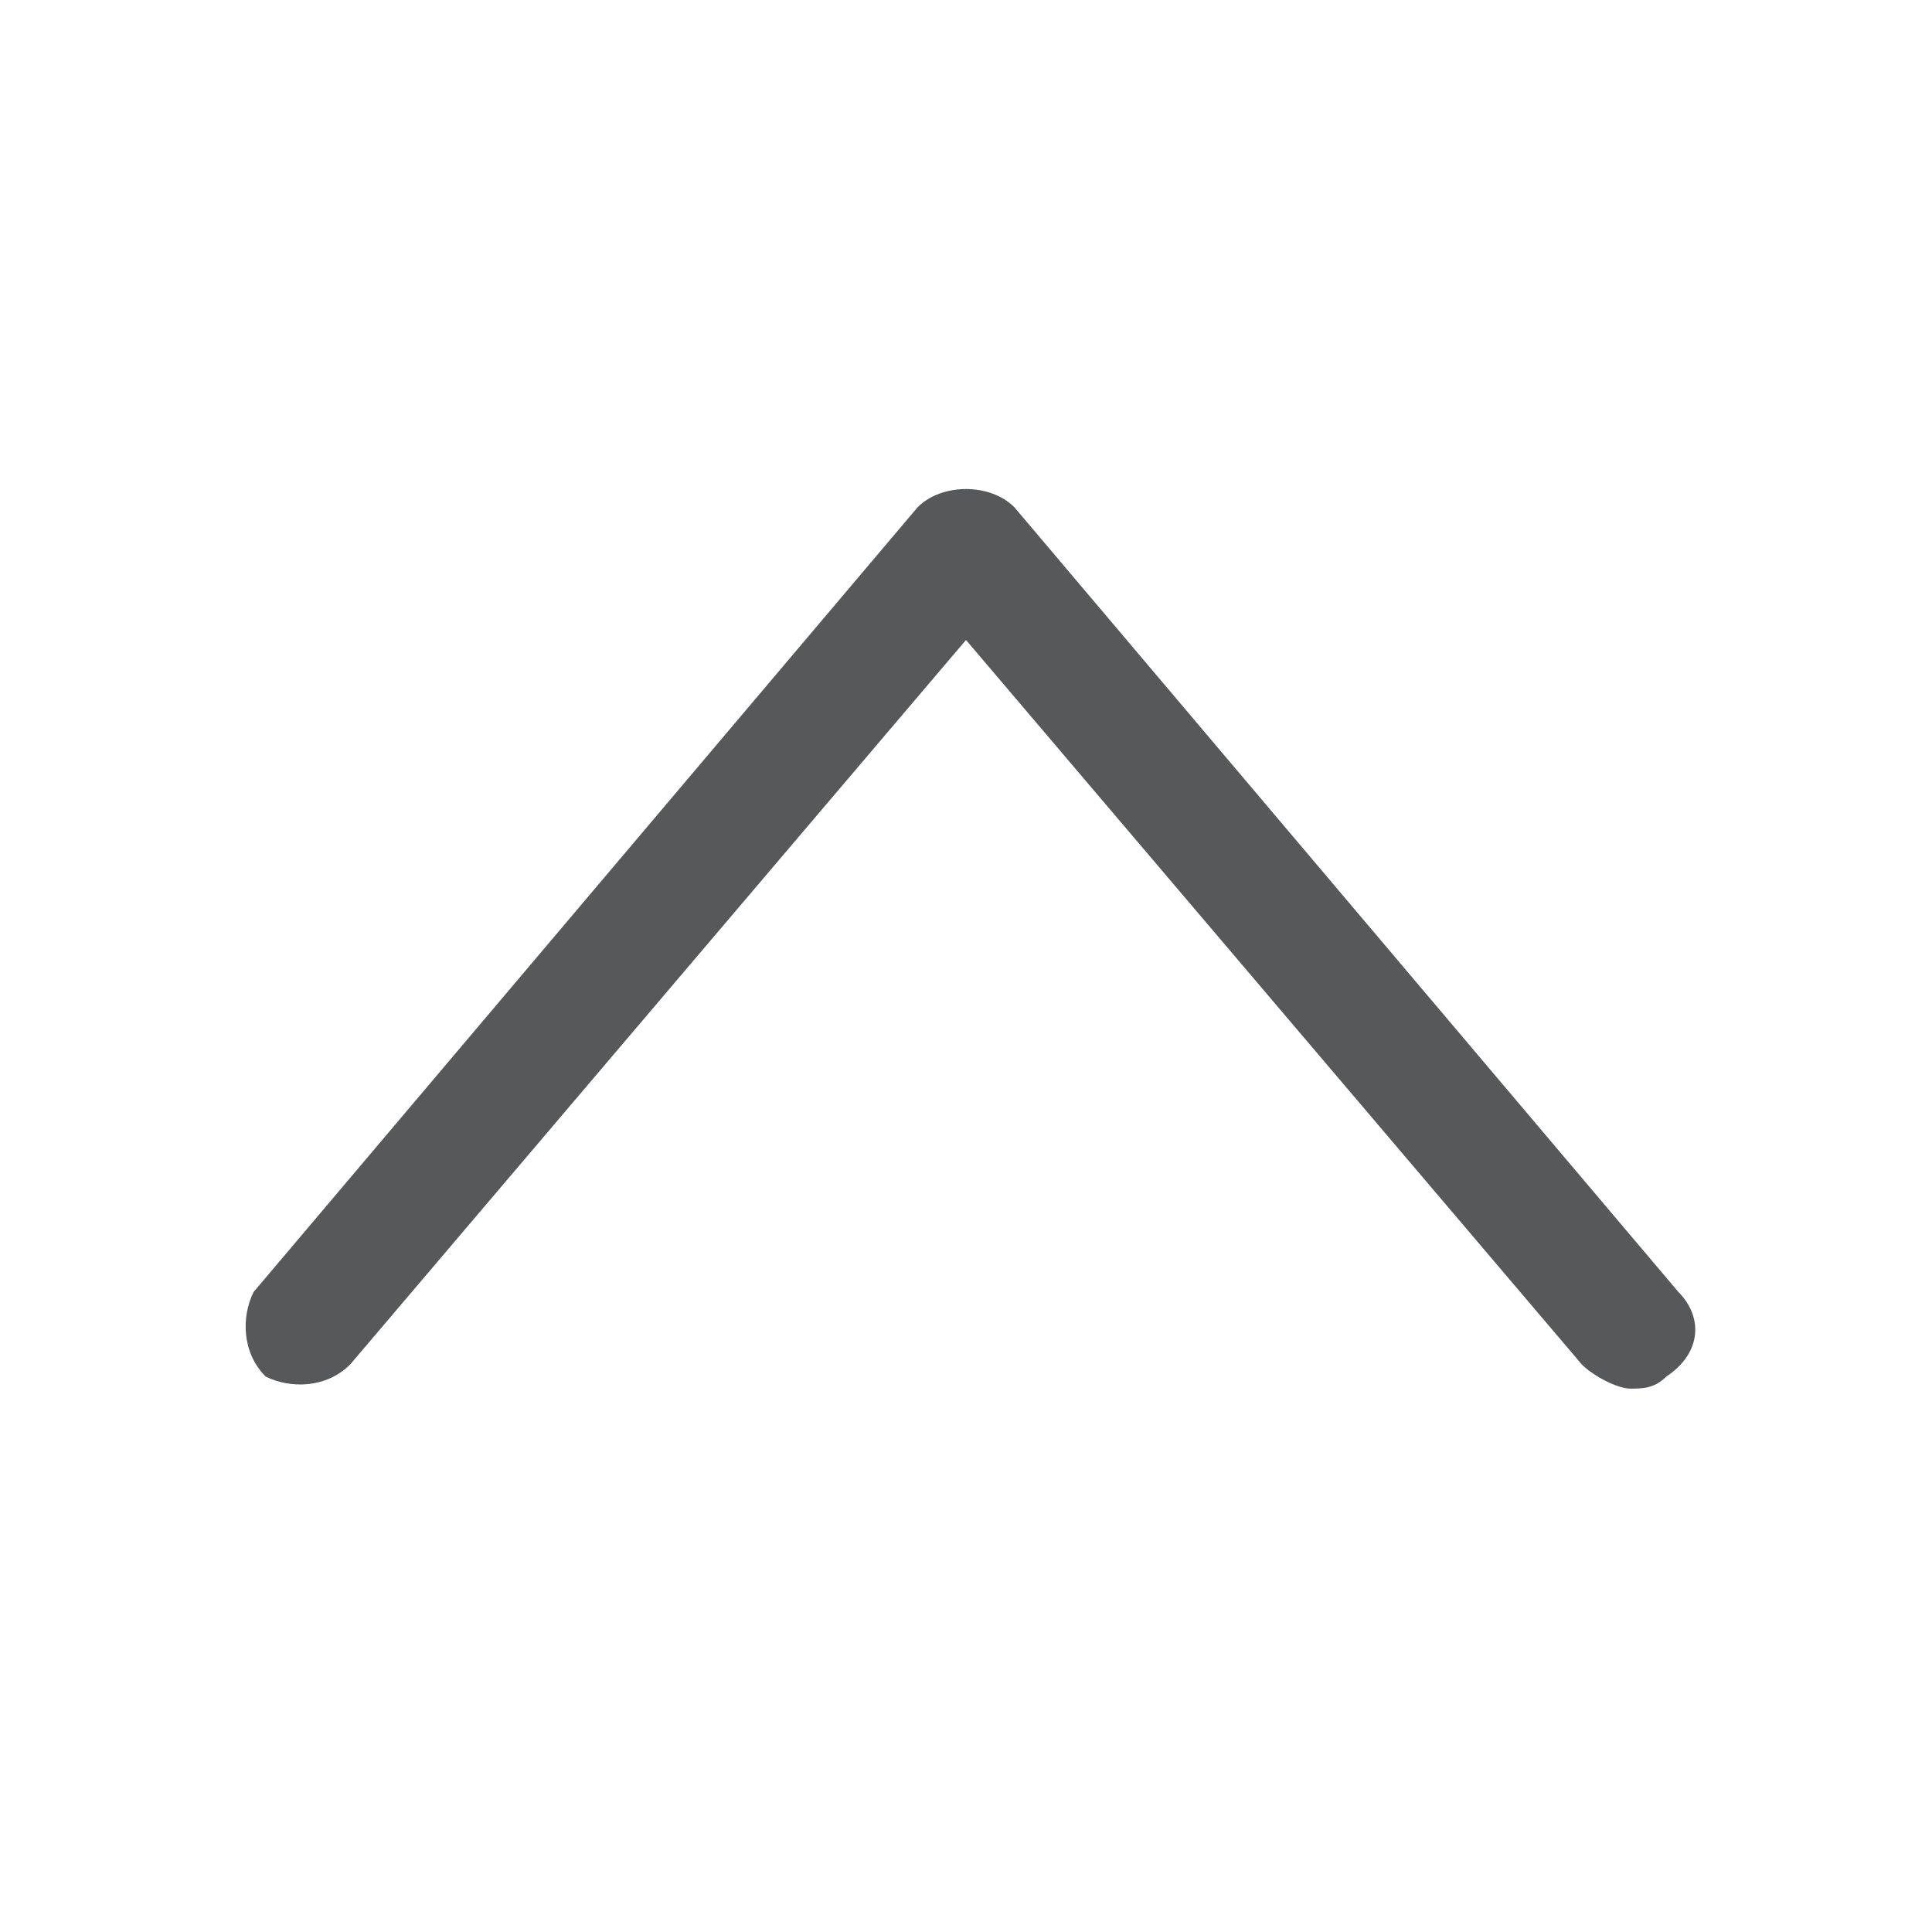
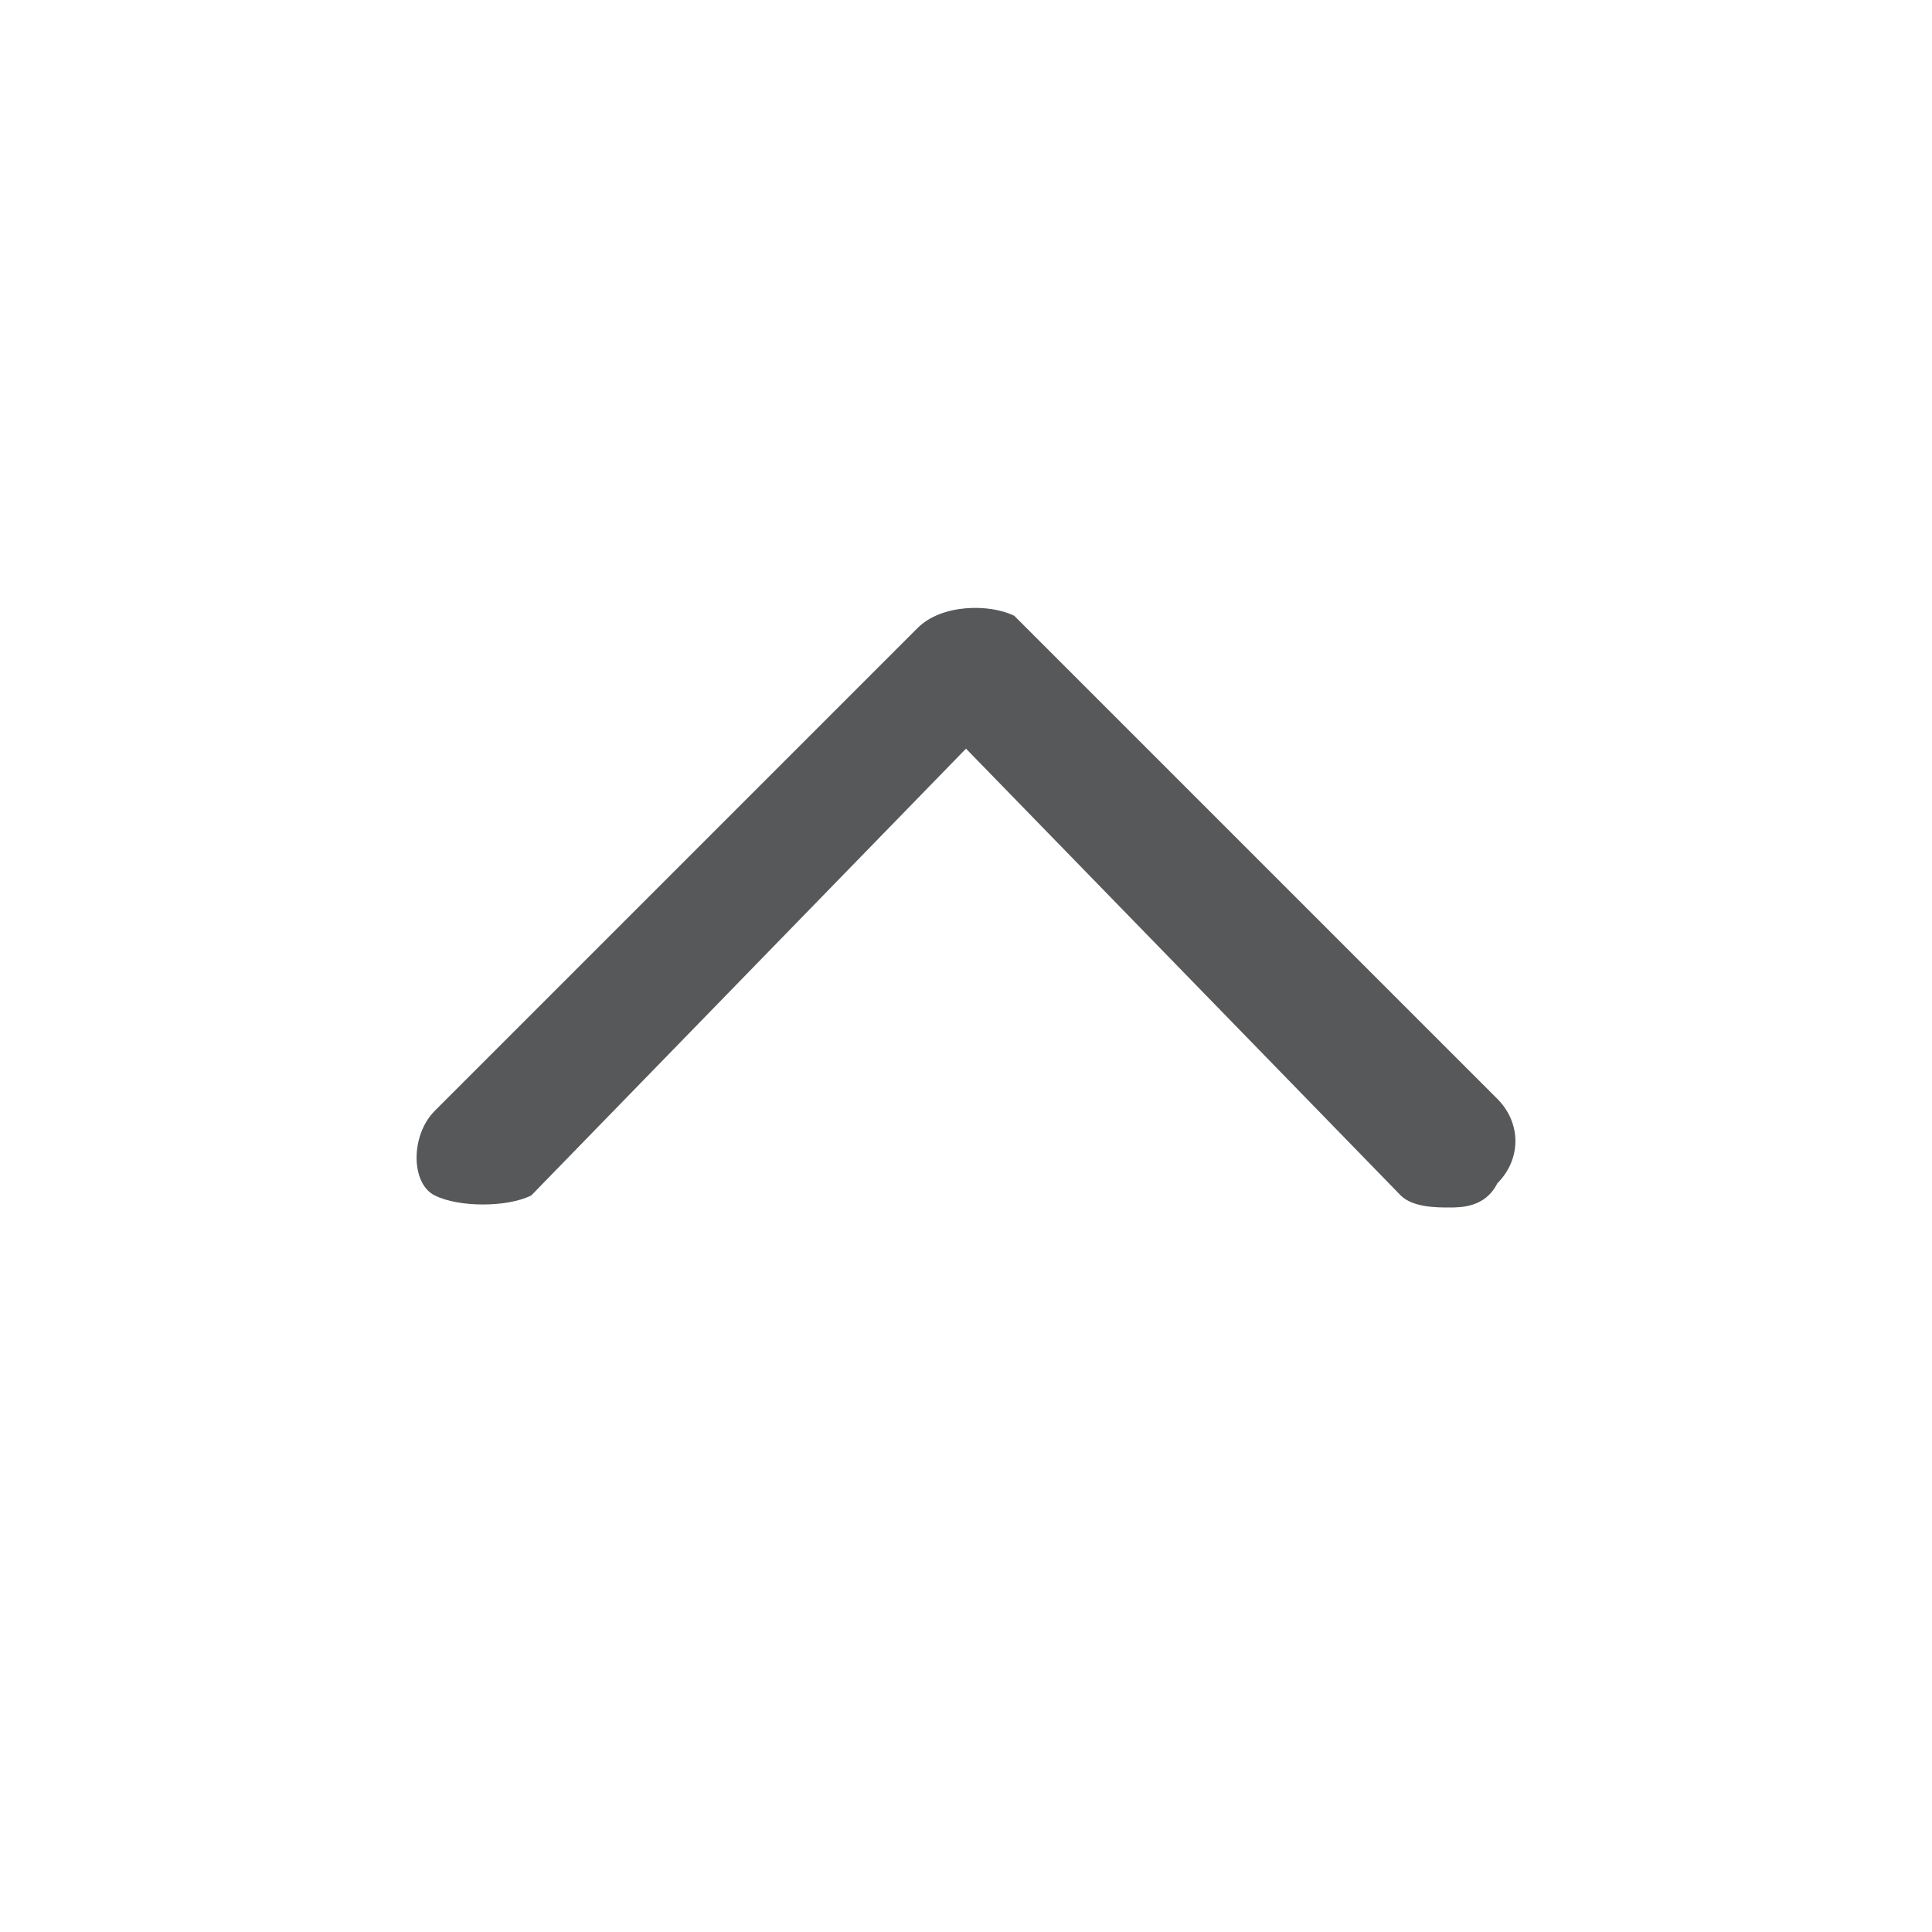
<svg xmlns="http://www.w3.org/2000/svg" version="1.1" id="图层_15" x="0px" y="0px" viewBox="0 0 16 16" style="enable-background:new 0 0 16 16;" xml:space="preserve">
  <style type="text/css">
- 	.st0{opacity:0.75;fill:#1F2022;enable-background:new    ;}
+ 	.st0{display:none;opacity:0.75;fill:#1F2022;enable-background:new    ;}
+ 	.st1{opacity:0.75;fill:#1F2022;}
</style>
-   <path class="st0" d="M13.5,11.5c-0.1,0-0.3-0.1-0.4-0.2L8,5.3l-5.1,6c-0.2,0.2-0.5,0.2-0.7,0.1c-0.2-0.2-0.2-0.5-0.1-0.7l5.5-6.5  C7.8,4,8.2,4,8.4,4.2l5.5,6.5c0.2,0.2,0.2,0.5-0.1,0.7C13.7,11.5,13.6,11.5,13.5,11.5z" />
+   <path class="st0" d="M13.5,11.5c-0.1,0-0.3-0.1-0.4-0.2L8,5.3l-5.1,6c-0.2,0.2-0.5,0.2-0.7,0.1C2,11.2,2,10.9,2.1,10.7l5.5-6.5  C7.8,4,8.2,4,8.4,4.2l5.5,6.5c0.2,0.2,0.2,0.5-0.1,0.7C13.7,11.5,13.6,11.5,13.5,11.5z" />
+   <path class="st1" d="M12,10c-0.1,0-0.3,0-0.4-0.1L8,6.2L4.4,9.9C4.2,10,3.8,10,3.6,9.9s-0.2-0.5,0-0.7l4-4C7.8,5,8.2,5,8.4,5.1l4,4  c0.2,0.2,0.2,0.5,0,0.7C12.3,10,12.1,10,12,10z" />
</svg>
